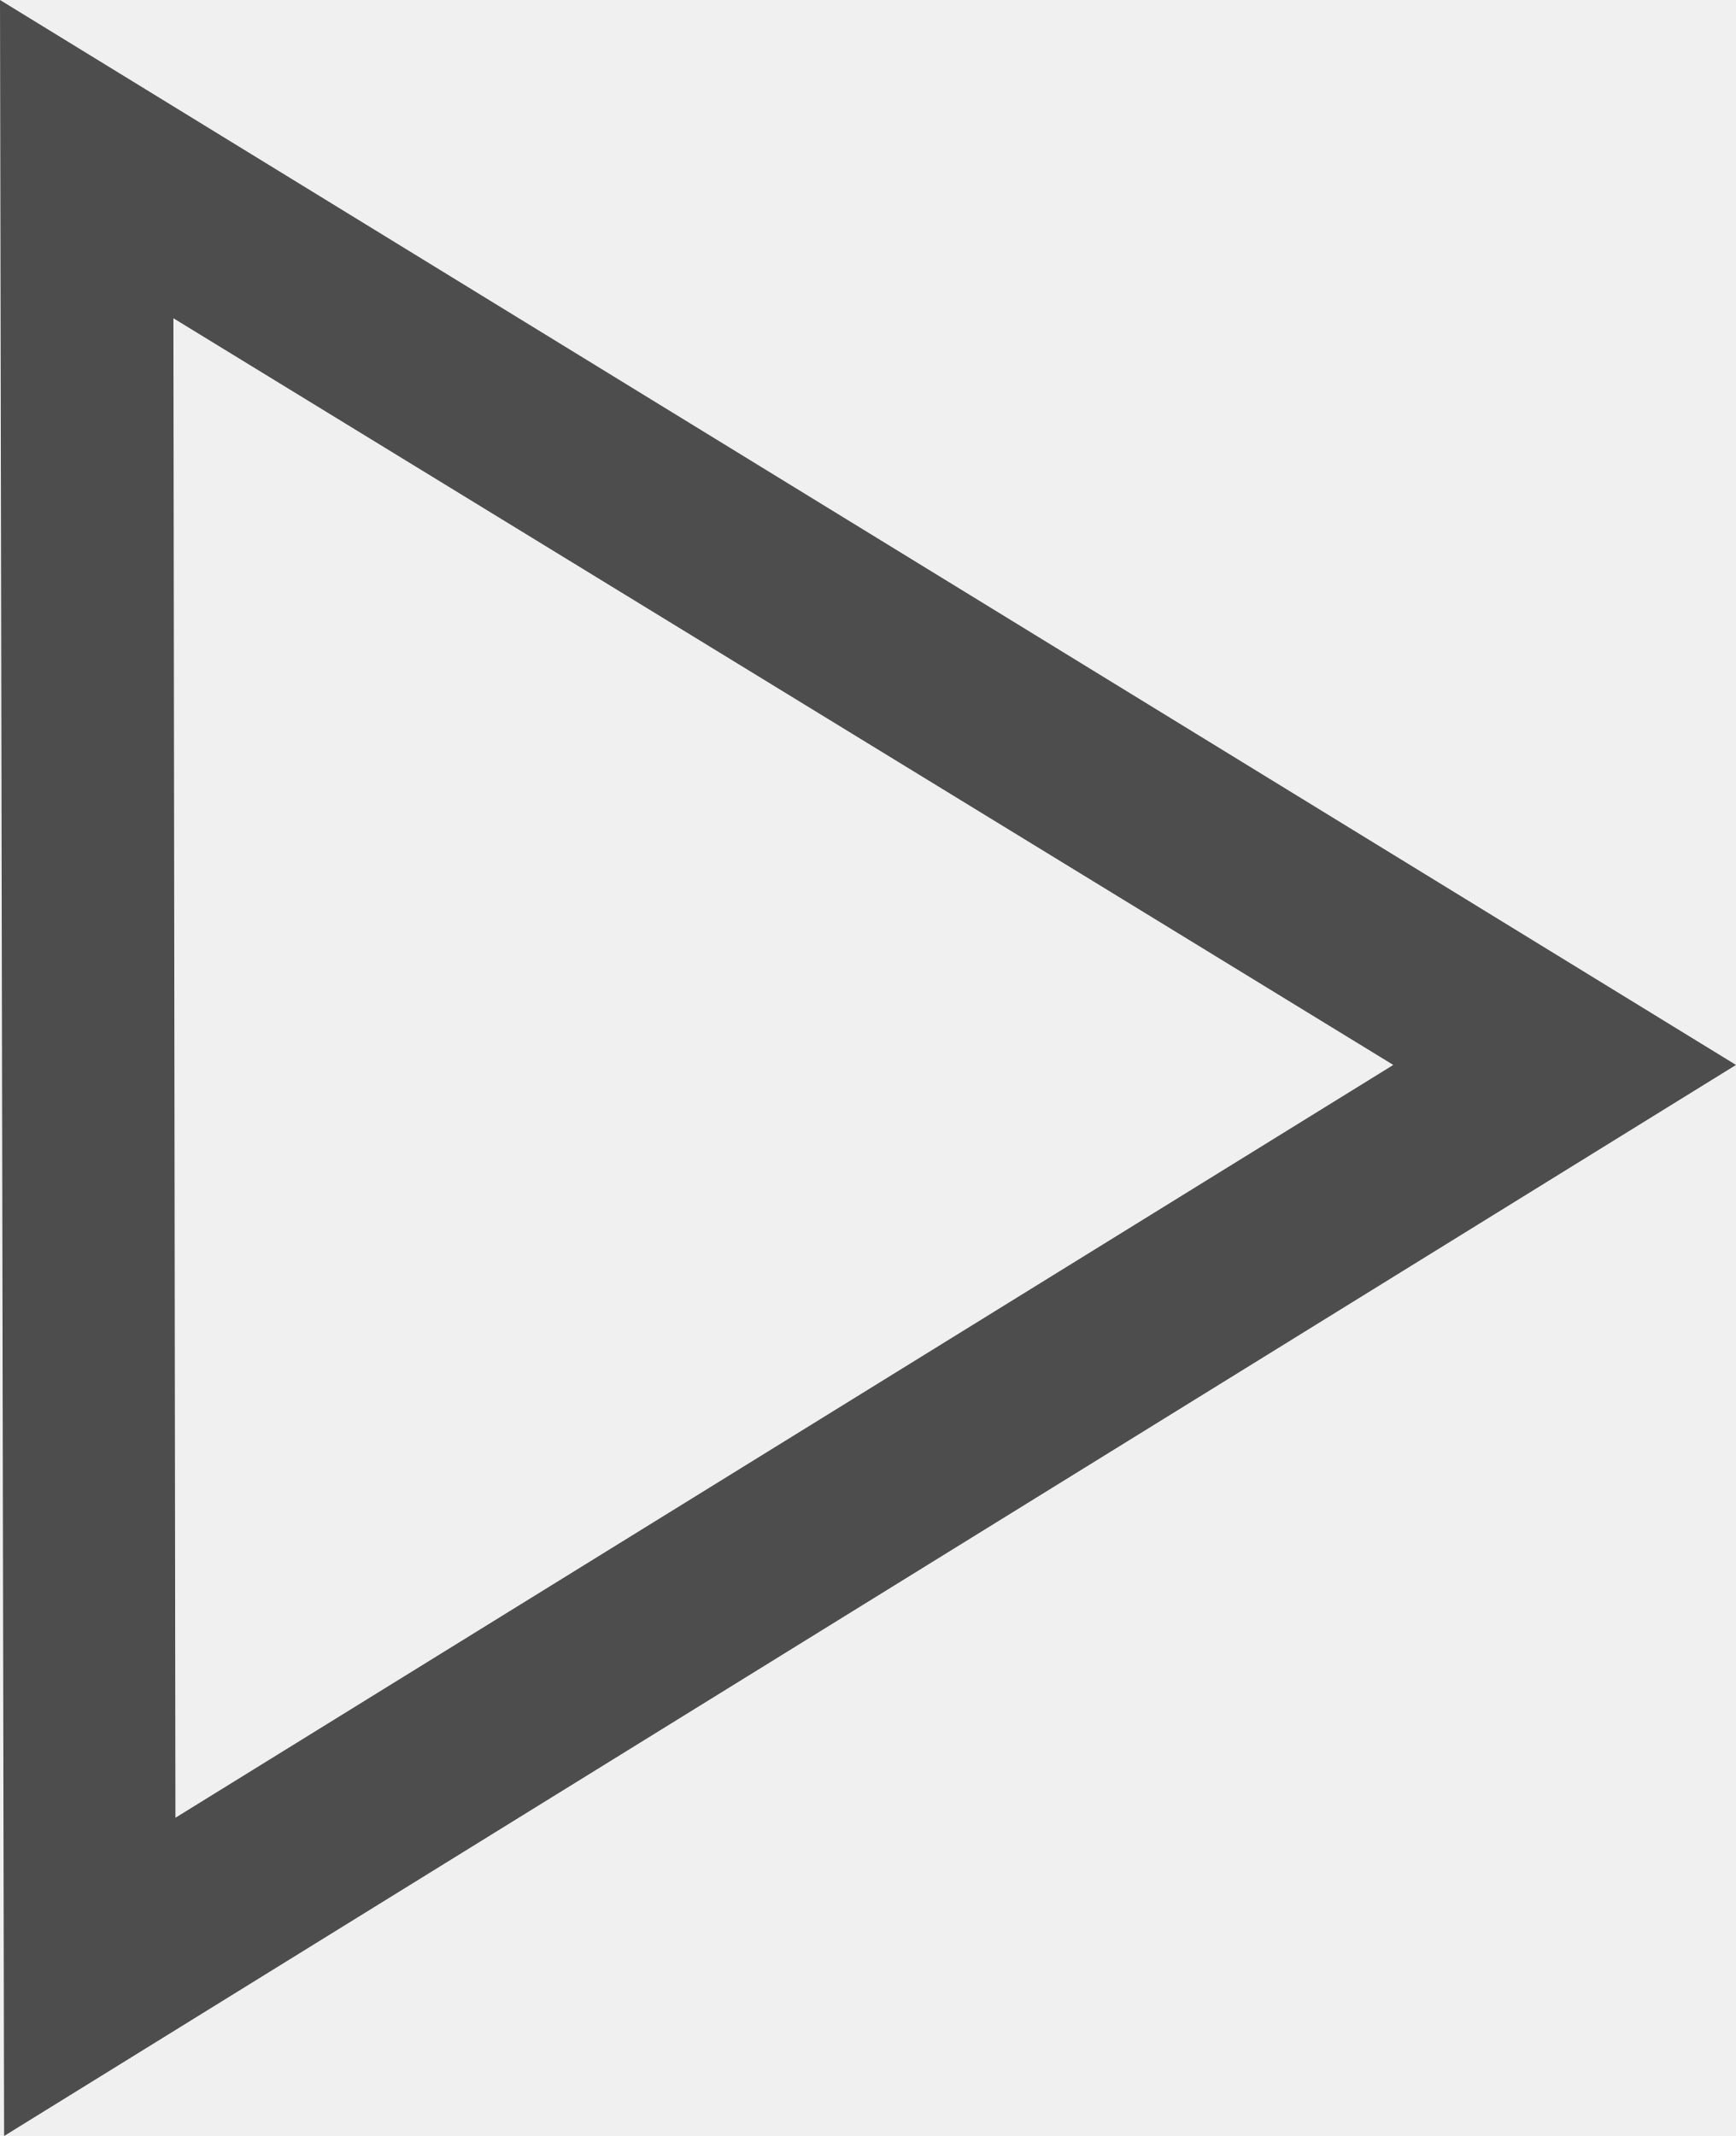
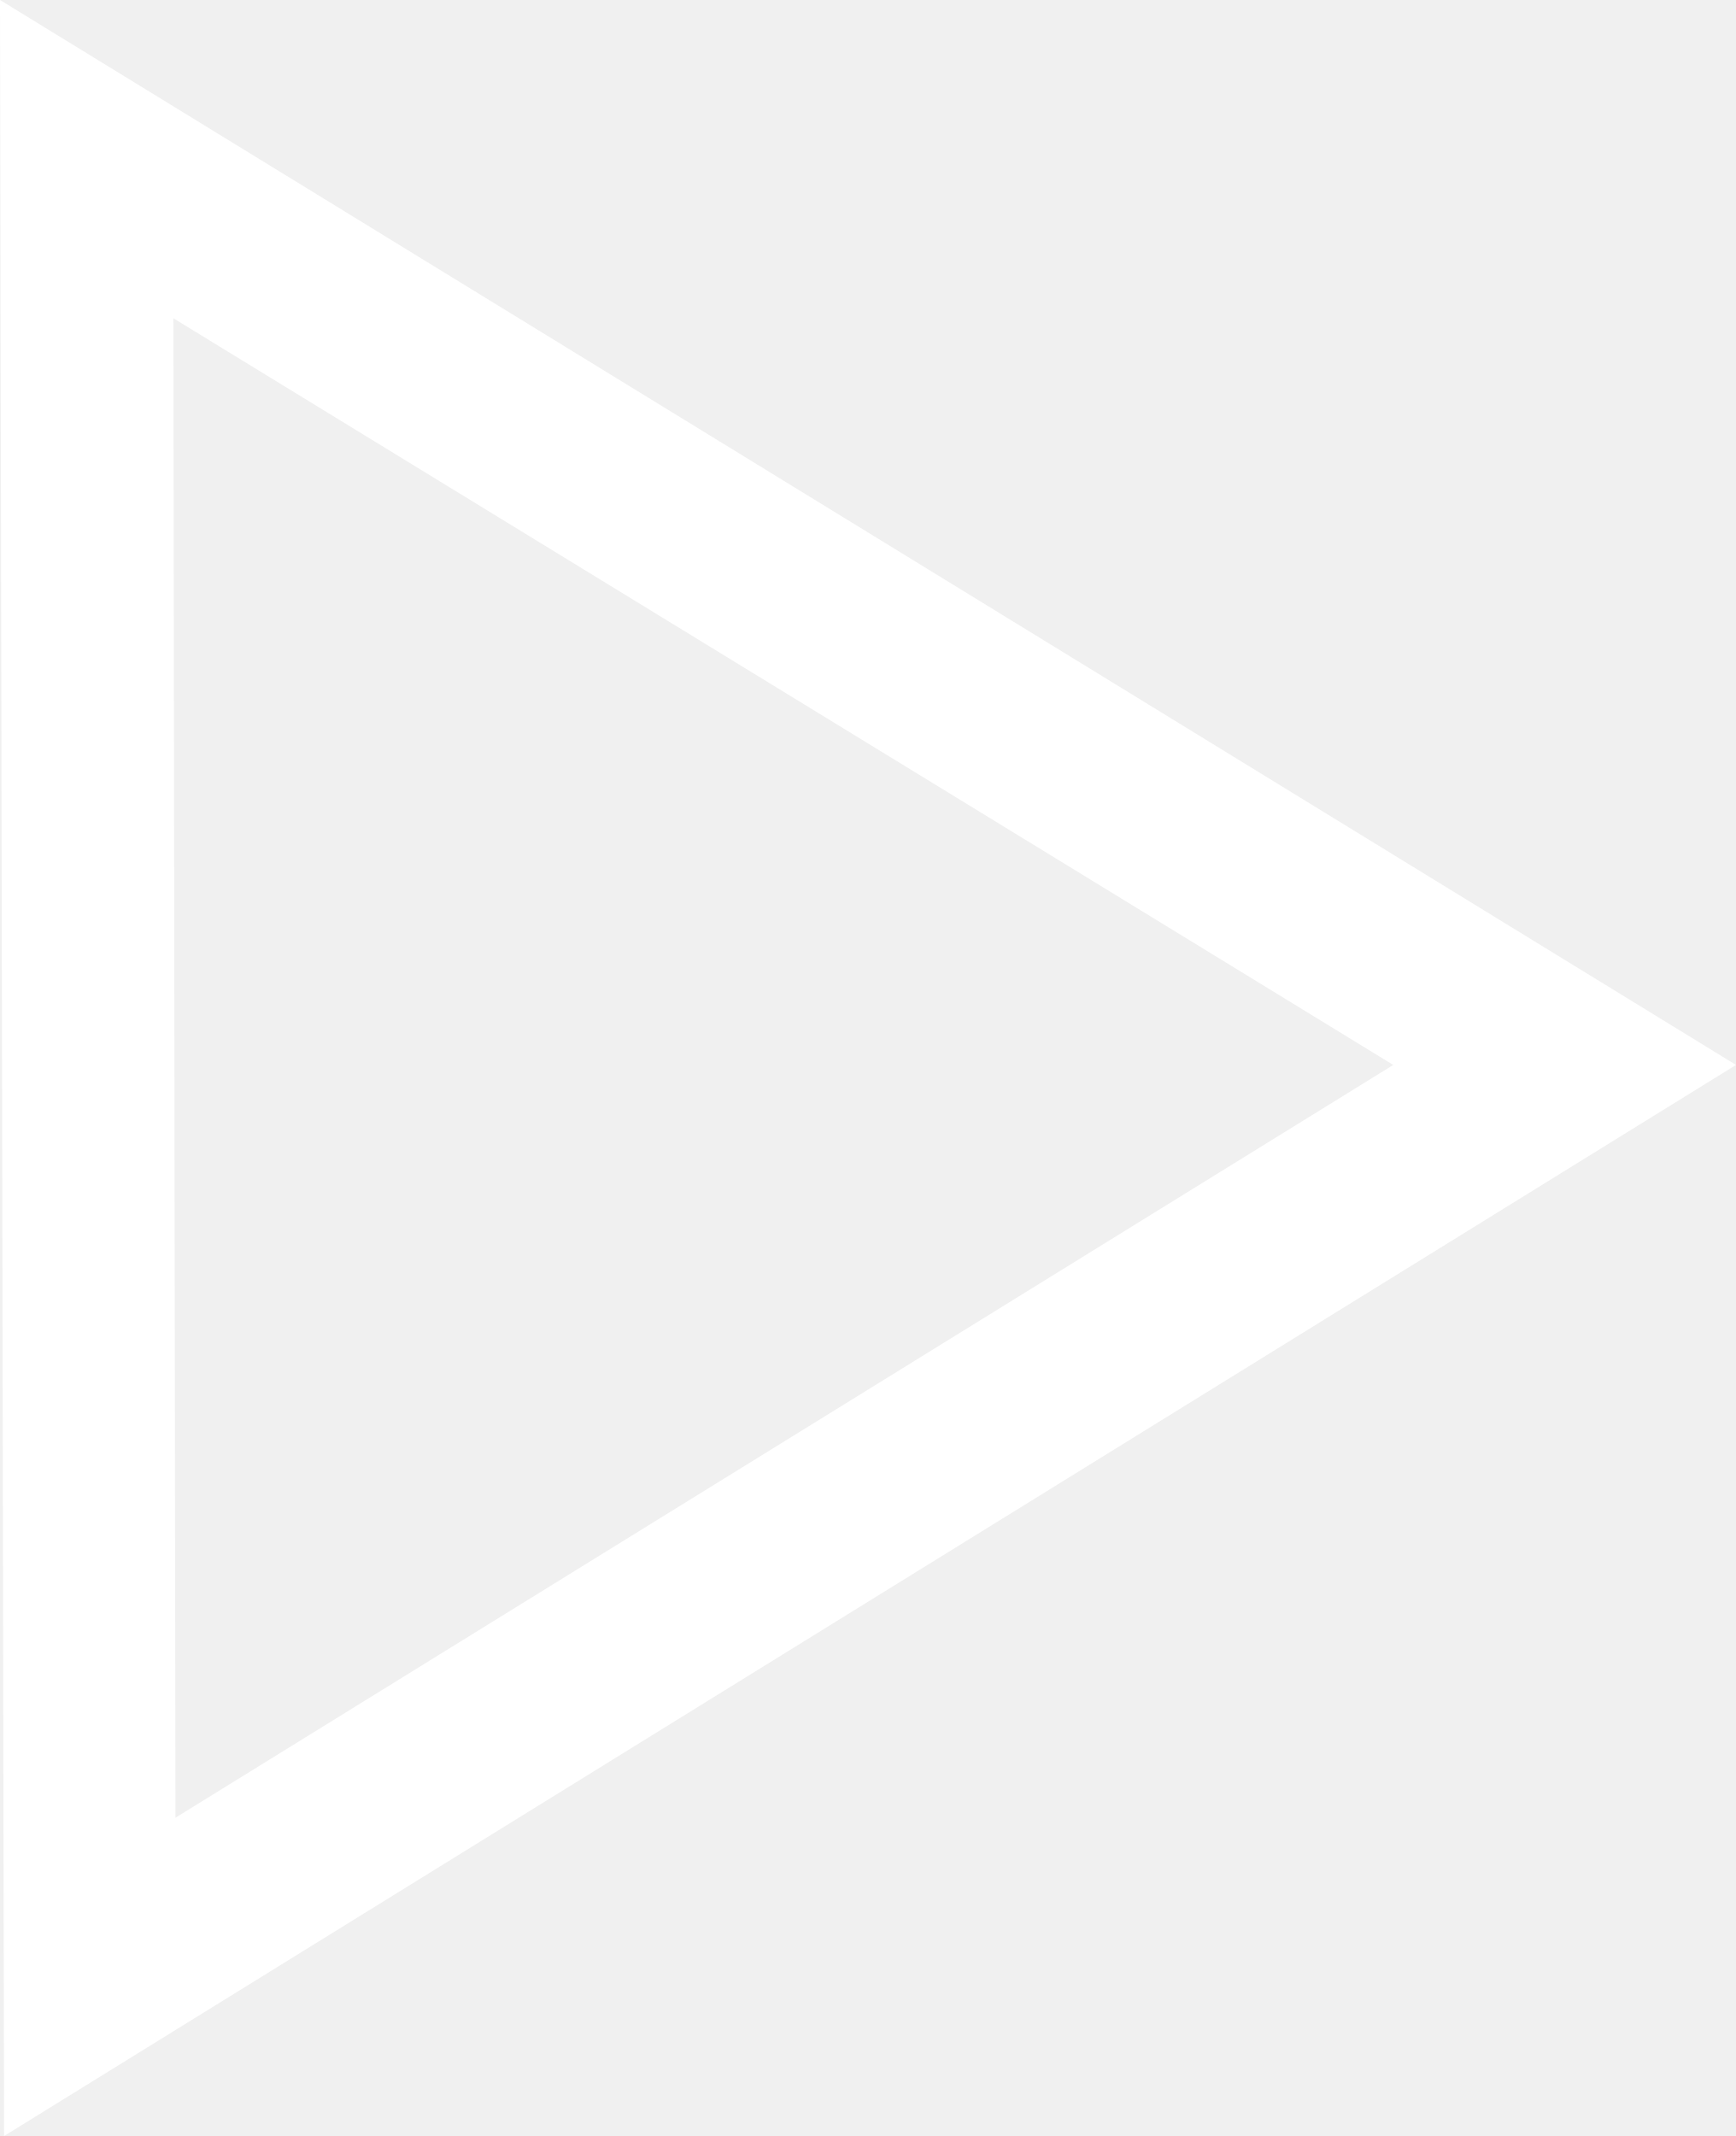
- <svg xmlns="http://www.w3.org/2000/svg" version="1.1" x="0px" y="0px" viewBox="0 0 85.1 104.7" style="enable-background:new 0 0 85.1 104.7;" xml:space="preserve">
+ <svg xmlns="http://www.w3.org/2000/svg" version="1.1" id="Ebene_1" x="0px" y="0px" viewBox="-156 148.3 85.1 104.7" style="enable-background:new -156 148.3 85.1 104.7;" xml:space="preserve">
  <style type="text/css">
- 	.st0{fill:#4D4D4D;}
+ 	.st0{fill:#FFFFFF;}
</style>
-   <g id="Ebene_1">
-     <path class="st0" d="M68.3,52.2L8.6,89.1L8.5,15.6L68.3,52.2 M85.1,52.2L0,0l0.2,104.7L85.1,52.2L85.1,52.2z" />
+   <g id="Ebene_1_1_">
+     <path class="st0" d="M-87.7,200.5l-59.7,36.9l-0.1-73.5L-87.7,200.5 M-70.9,200.5l-85.1-52.2l0.2,104.7L-70.9,200.5L-70.9,200.5z" />
  </g>
  <g id="Ebene_2">
-     <g>
- 	</g>
-     <g>
- 	</g>
-     <g>
- 	</g>
-     <g>
- 	</g>
-     <g>
- 	</g>
-     <g>
- 	</g>
-     <g>
- 	</g>
-     <g>
- 	</g>
-     <g>
- 	</g>
-     <g>
- 	</g>
-     <g>
- 	</g>
-     <g>
- 	</g>
-     <g>
- 	</g>
-     <g>
- 	</g>
-     <g>
- 	</g>
-   </g>
+ </g>
</svg>
